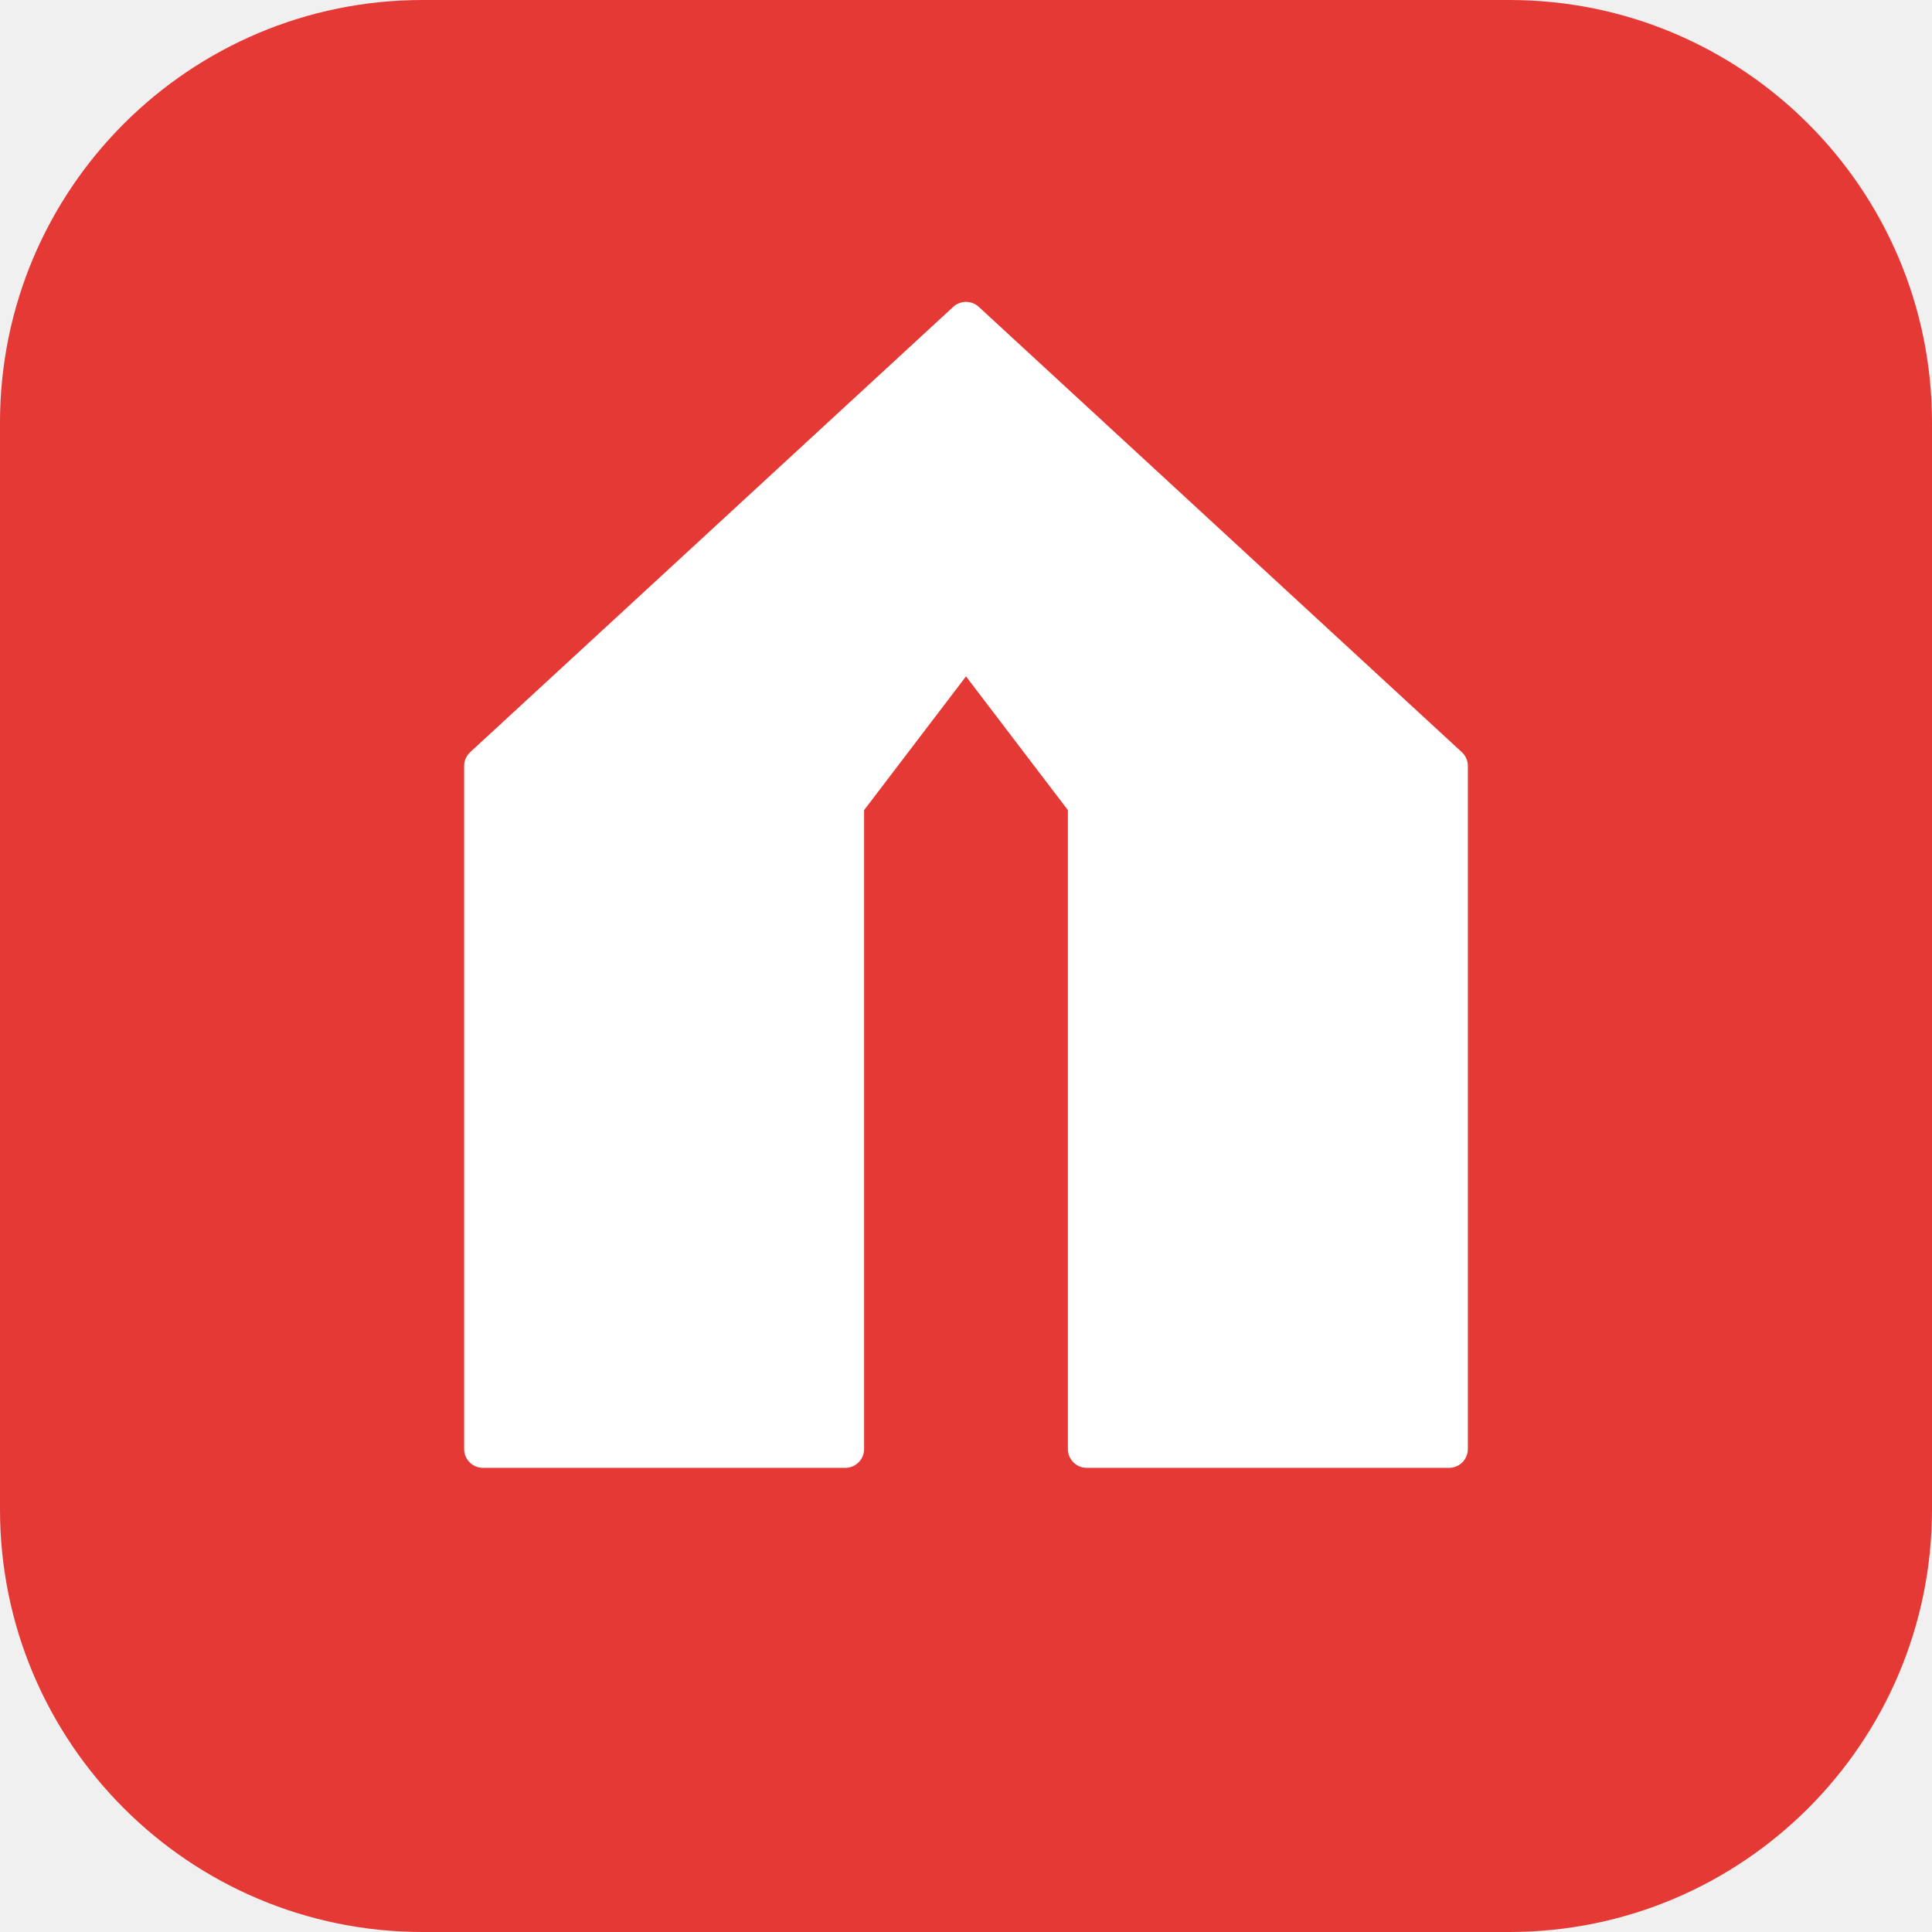
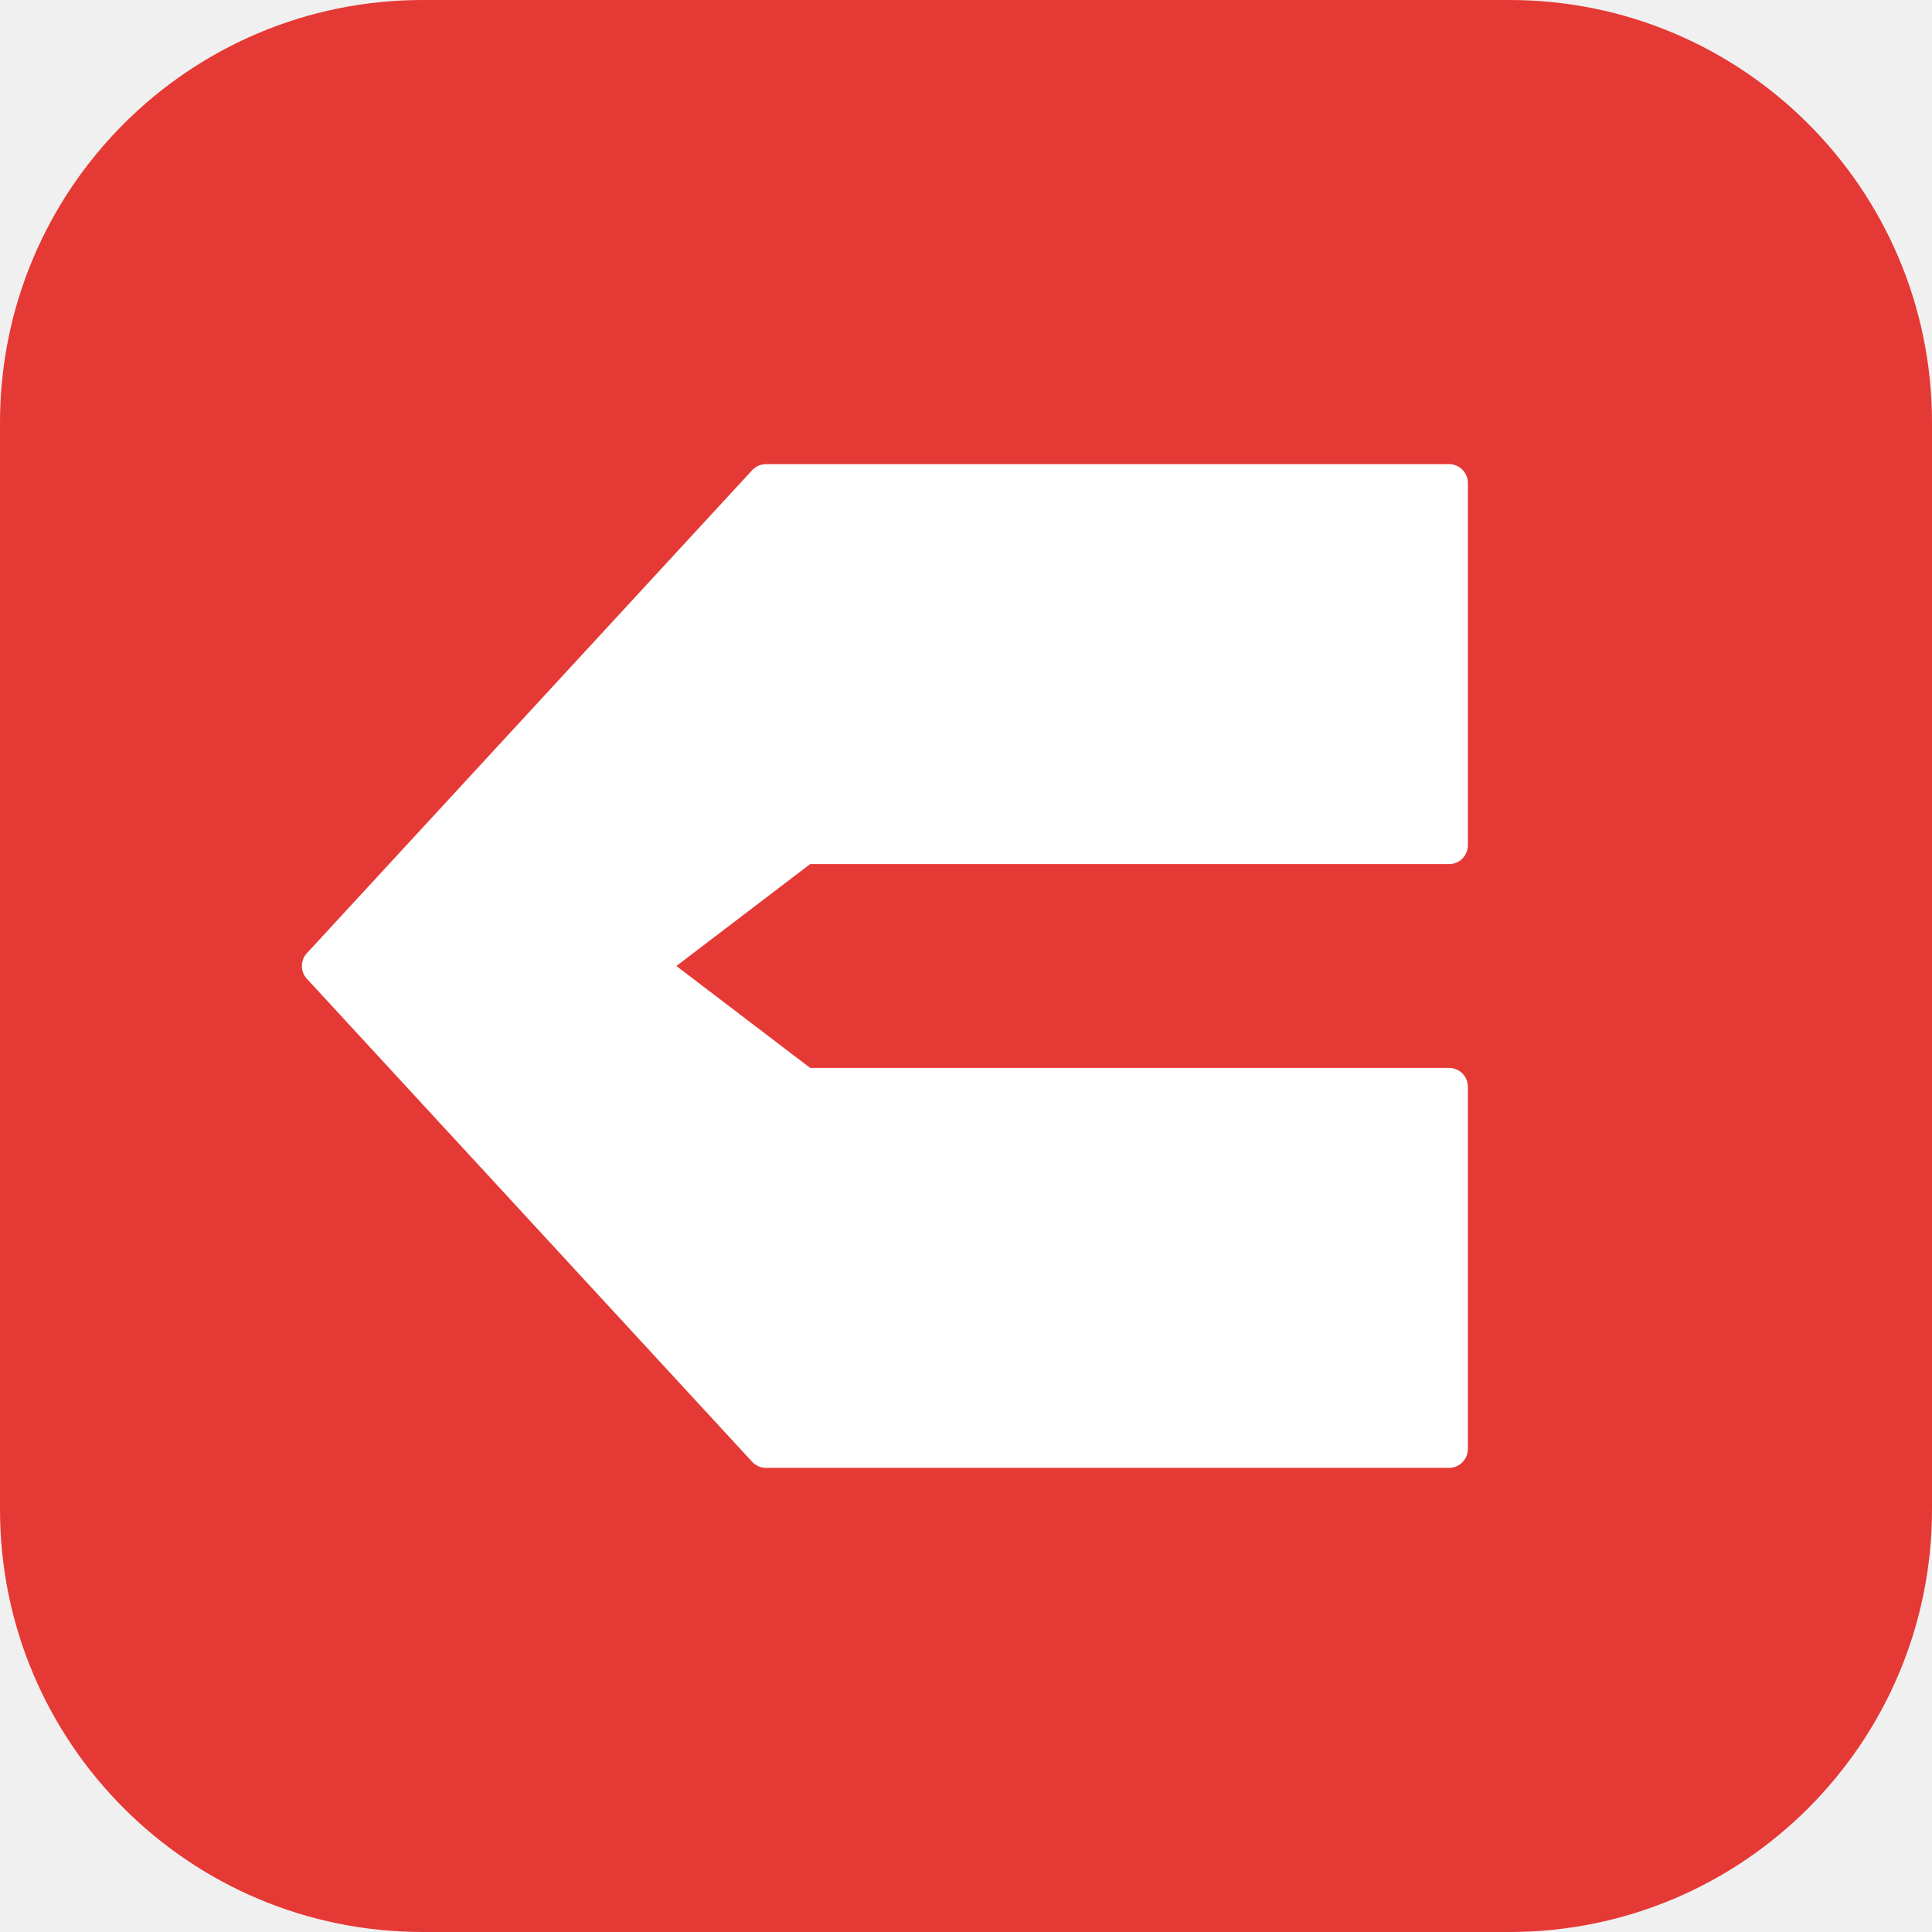
<svg xmlns="http://www.w3.org/2000/svg" viewBox="0 0 512 512" role="img" aria-labelledby="title desc">
  <rect width="512" height="512" rx="112" fill="#e53935" />
-   <path transform="rotate(90 256 256)" fill="#fff" stroke="#fff" stroke-width="10" stroke-linejoin="round" d="M384 128H203L85 256l118 128h181v-96H213l-42-32 42-32h171Z" />
+   <path fill="#fff" stroke="#fff" stroke-width="10" stroke-linejoin="round" d="M384 128H203L85 256l118 128h181v-96H213l-42-32 42-32h171Z" />
</svg>
